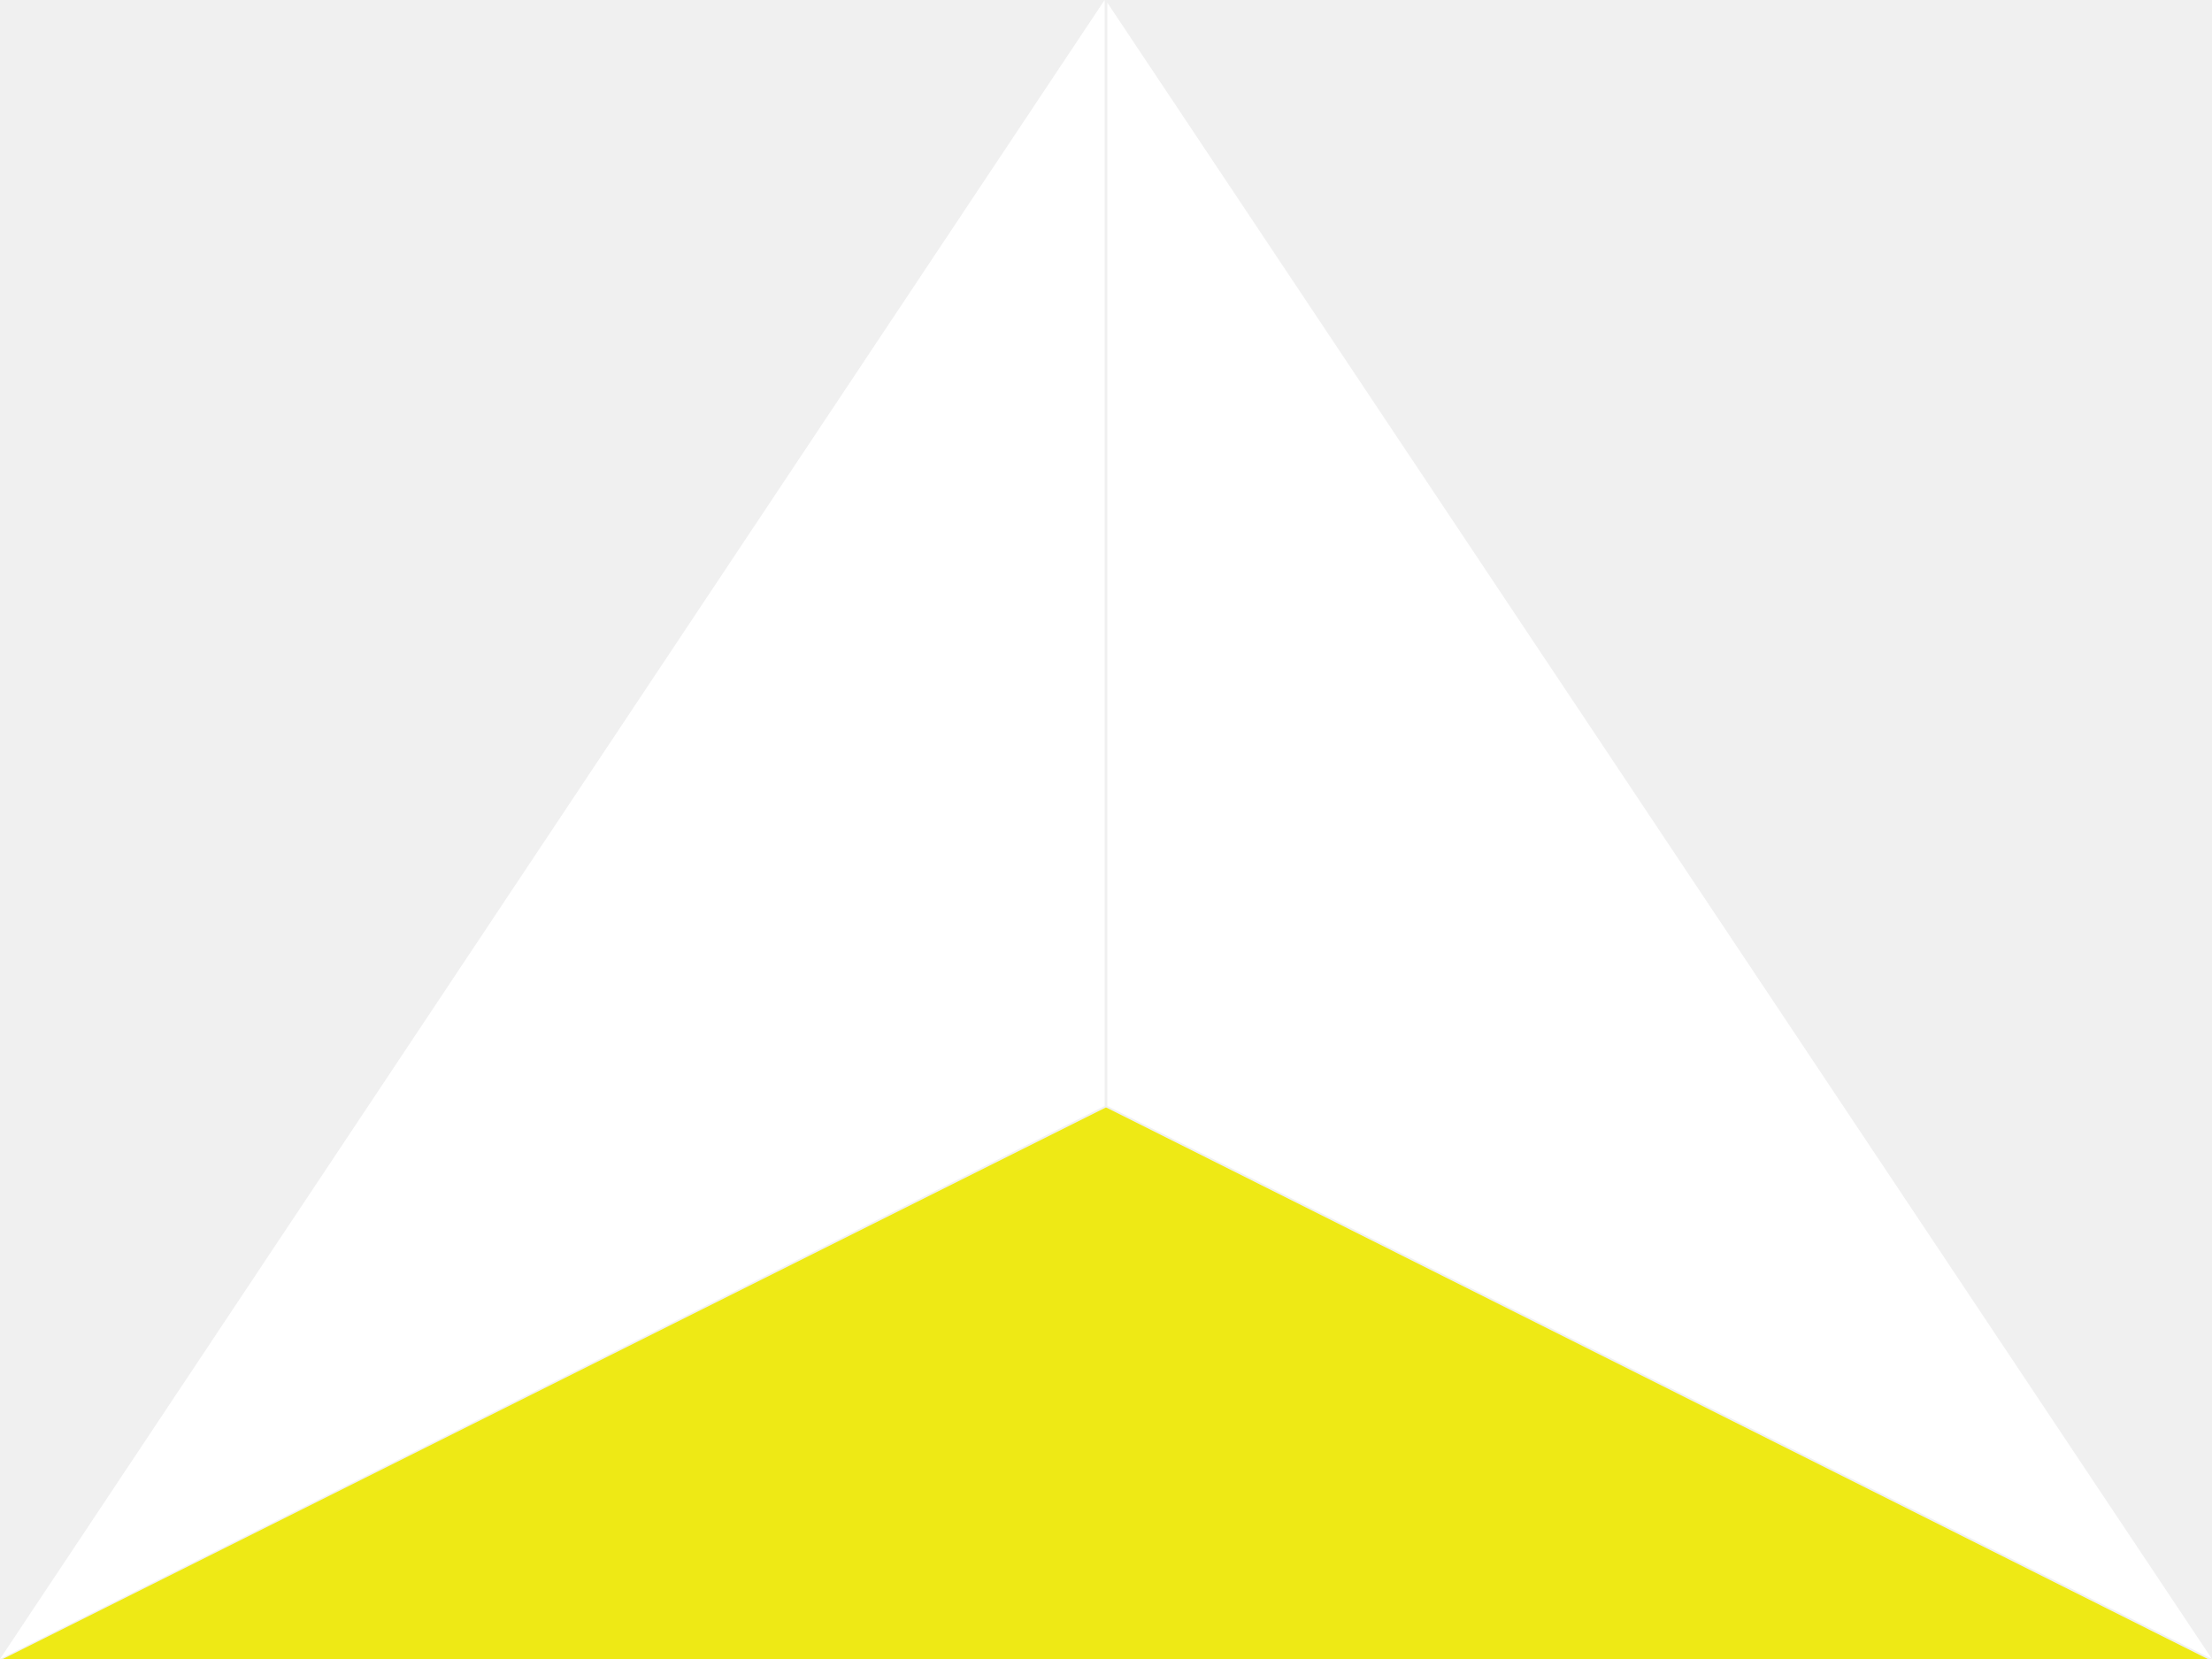
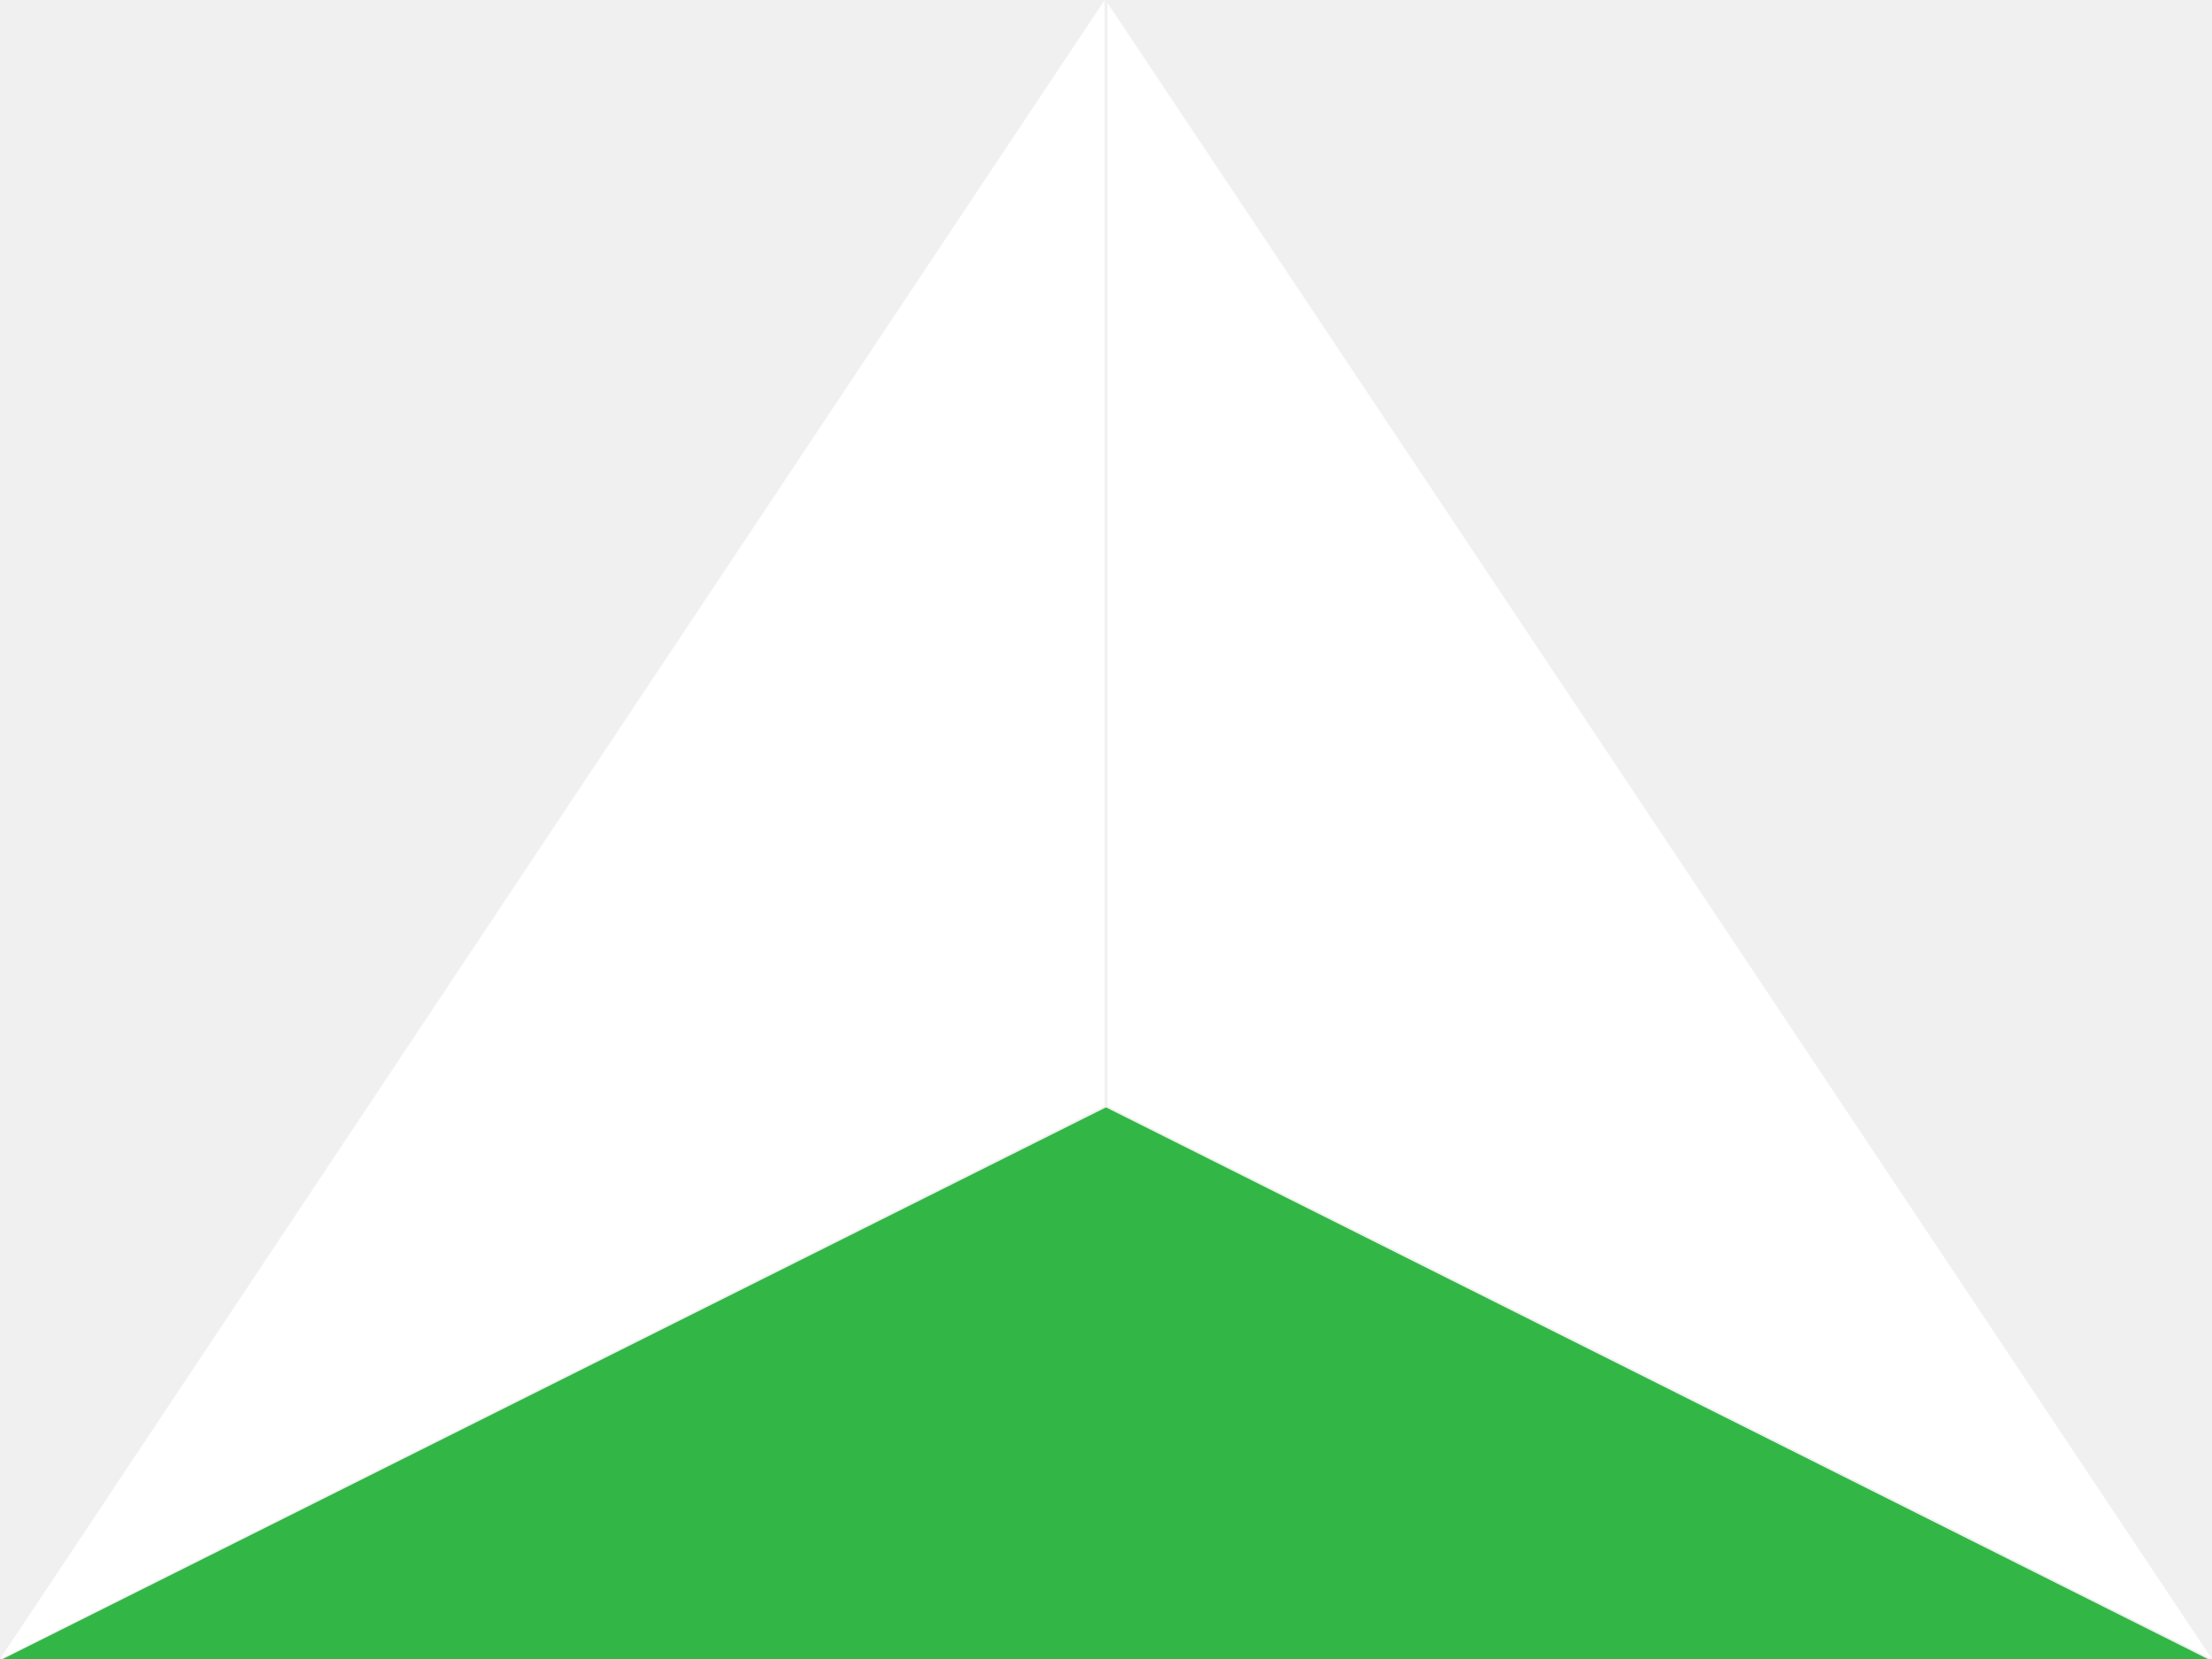
<svg xmlns="http://www.w3.org/2000/svg" width="16" height="12" viewBox="0 0 16 12">
  <polygon points="8 8.01 0.02 12 15.97 12 8 8.01" fill="#fff" />
  <polygon points="7.99 8 7.99 0 7.99 0 0 12 0 12 0 12 7.99 8" fill="#fff" />
  <polygon points="8.01 0.02 8.01 8 16 12 16 12 16 12 8.01 0.02" fill="#fff" />
-   <polygon points="8 8.01 0.02 12 15.97 12 8 8.01" fill="#eee915" />
+   <polygon points="8 8.01 0.02 12 15.97 12 8 8.01" fill="#32b746" />
  <polygon points="7.99 8 7.99 0 7.99 0 0 12 0 12 0 12 7.99 8" fill="#f9a33d" opacity="0" />
  <polygon points="8.01 0.02 8.01 8 16 12 16 12 16 12 8.01 0.02" fill="#CD2D33" opacity="0" />
</svg>
